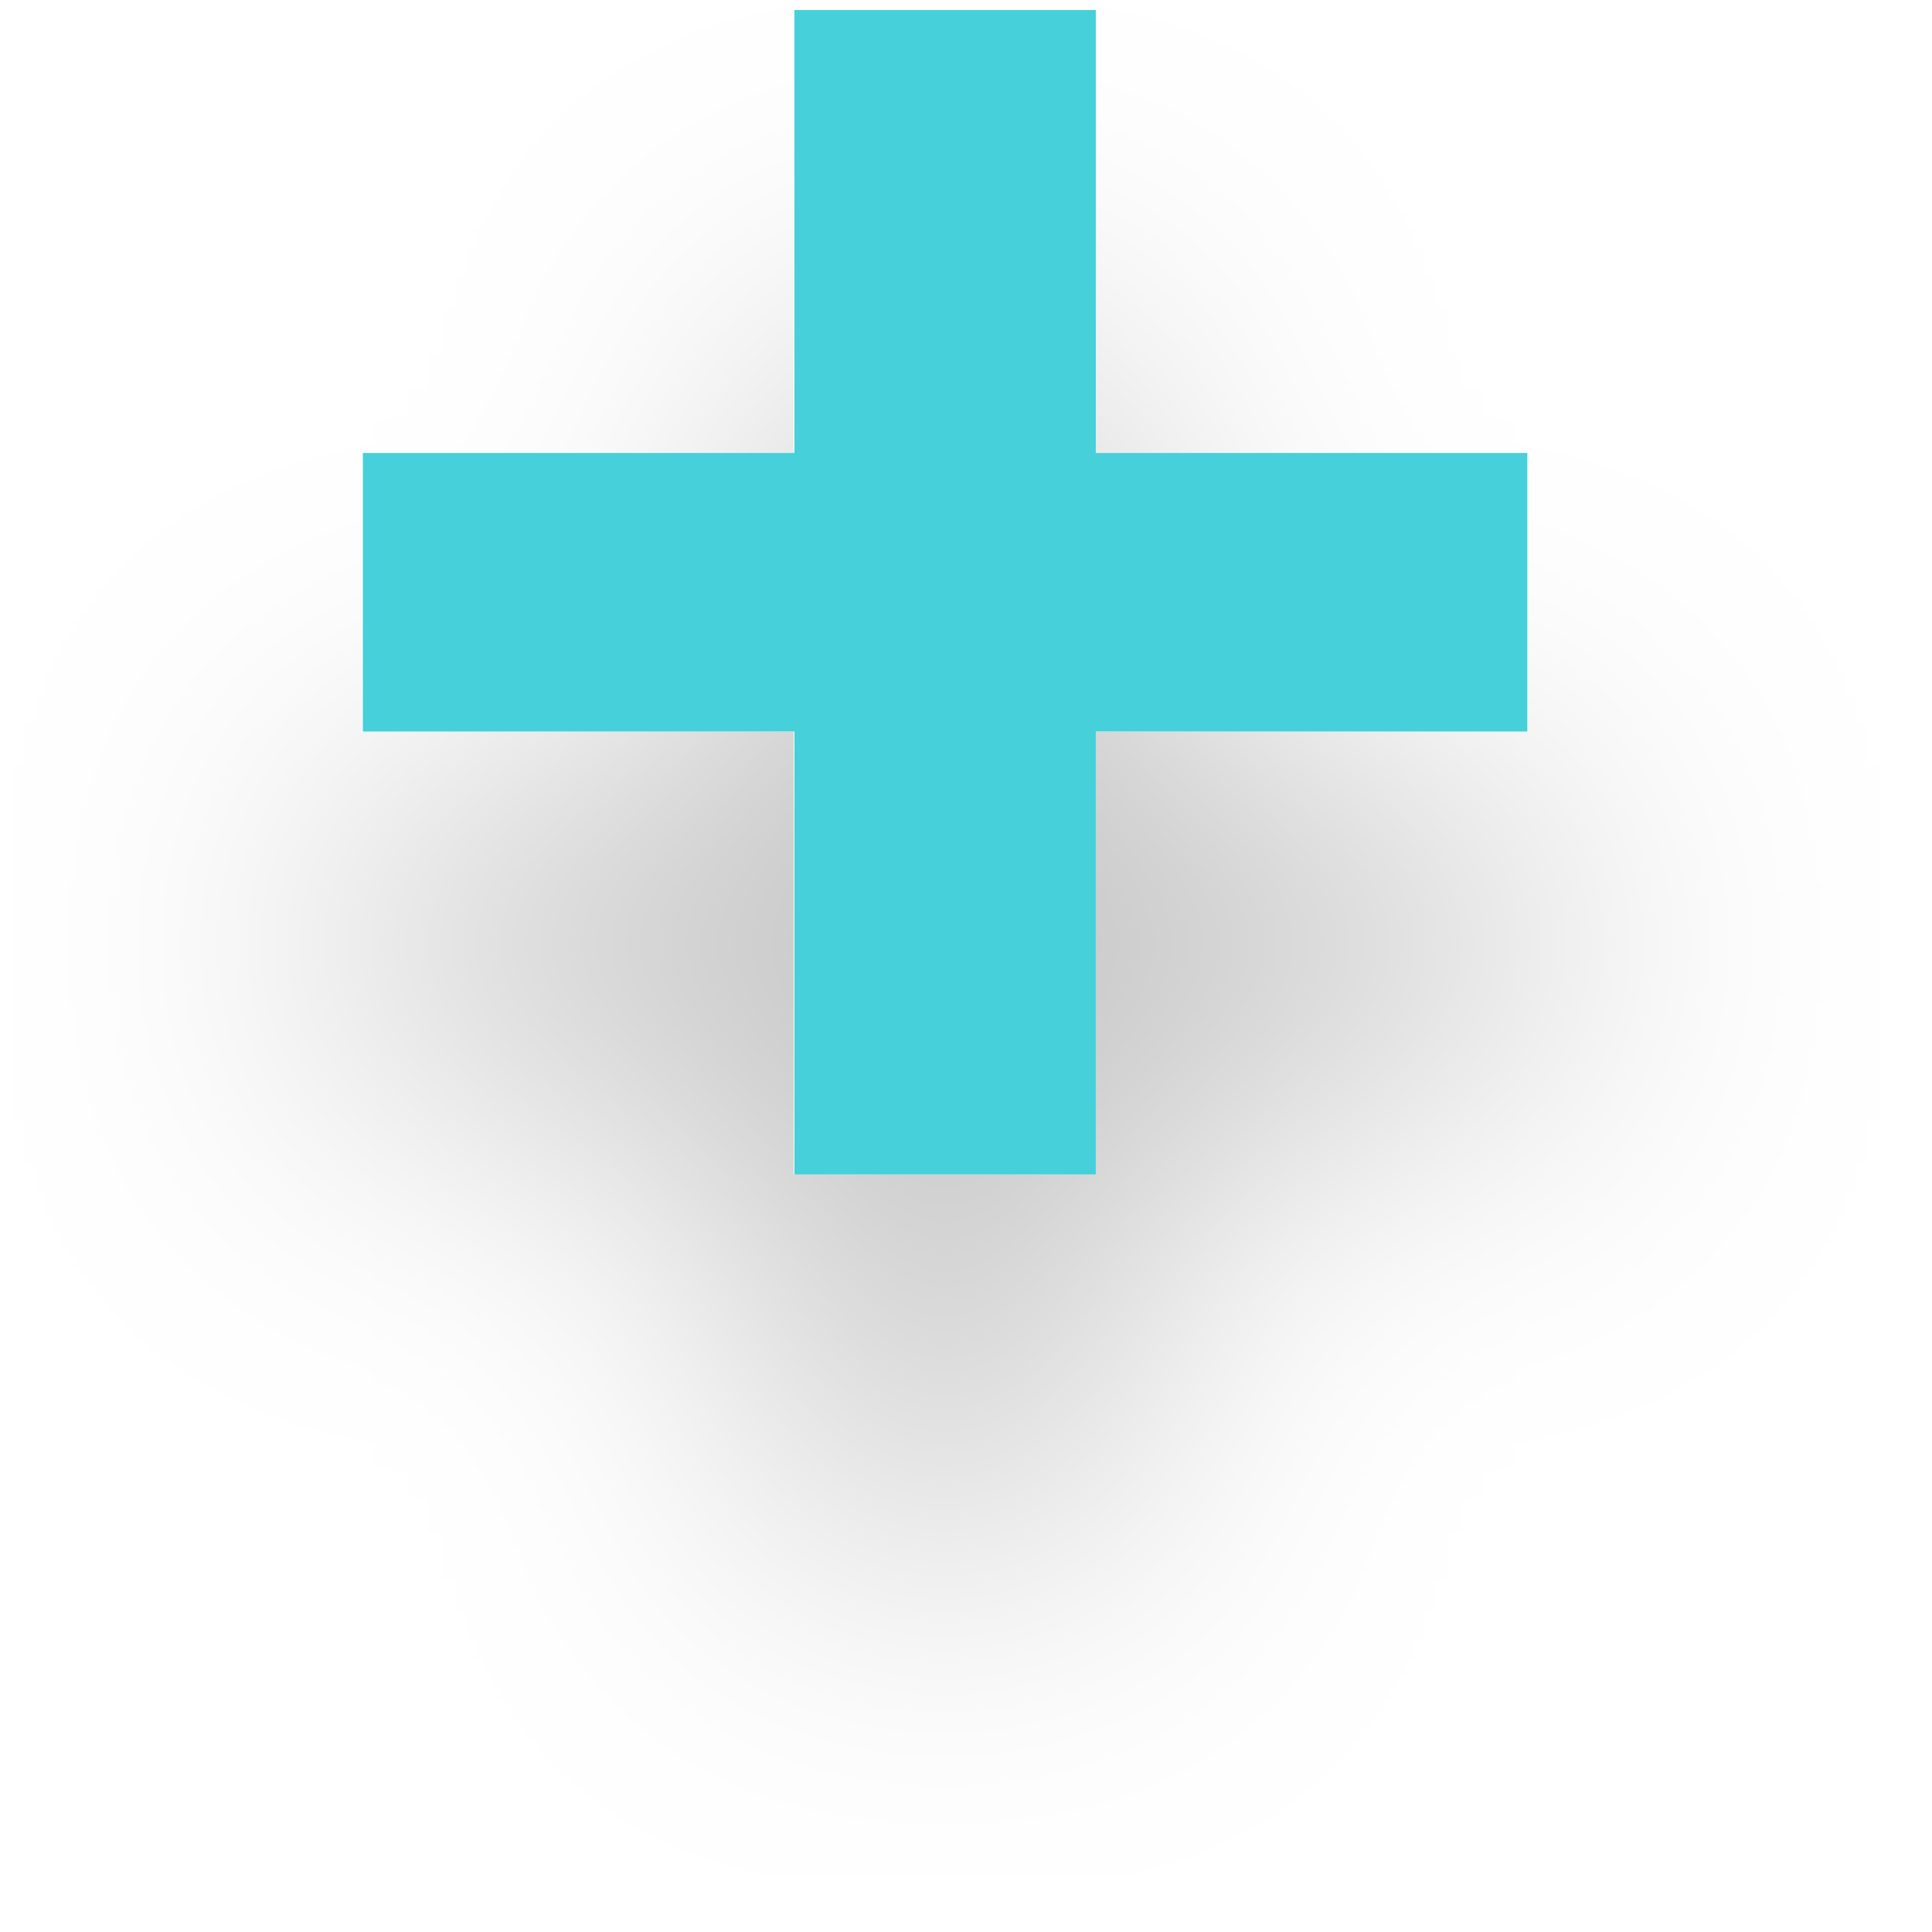
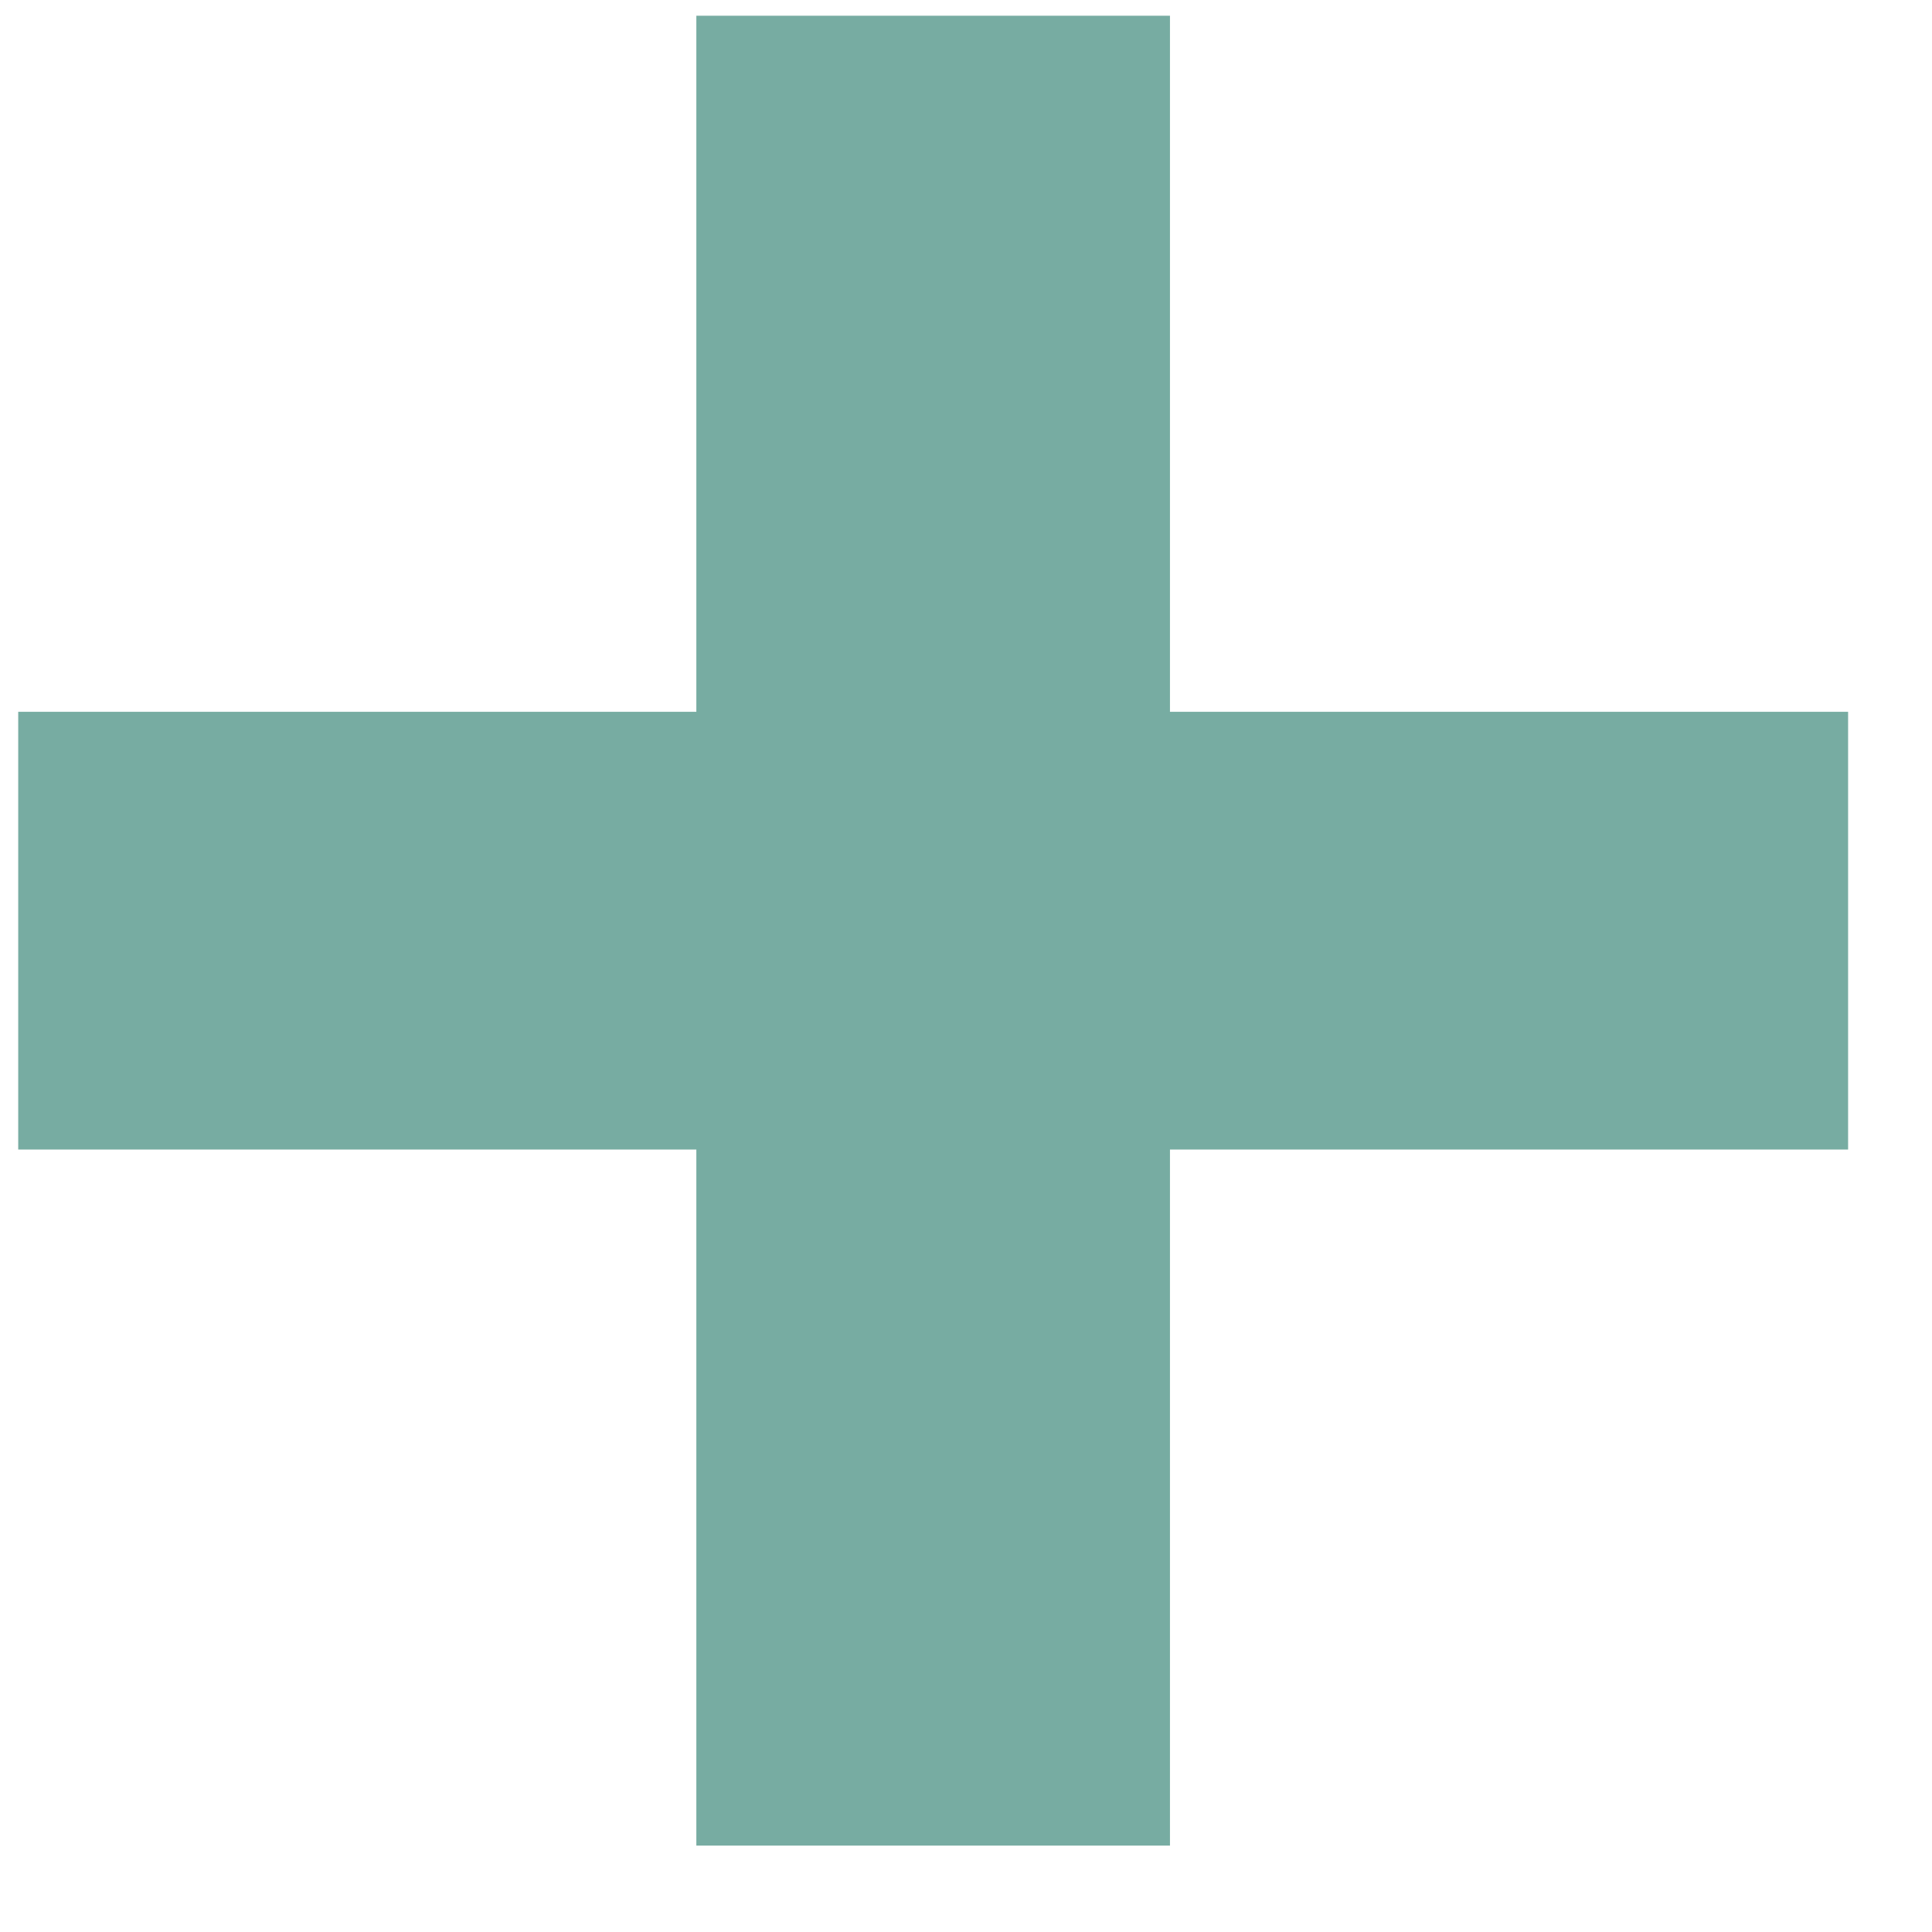
- <svg xmlns="http://www.w3.org/2000/svg" width="22" height="22" viewBox="0 0 22 22" fill="none">
-   <g filter="url(#filter0_d_505_5028)">
-     <path d="M17.392 8.33H12.478V13.374H9.046V8.33H4.132V5.158H9.046V0.114H12.478V5.158H17.392V8.33Z" fill="#46D0D9" />
-   </g>
-   <defs>
-     <filter id="filter0_d_505_5028" x="0.132" y="0.114" width="21.26" height="21.26" filterUnits="userSpaceOnUse" color-interpolation-filters="sRGB">
-       <feFlood flood-opacity="0" result="BackgroundImageFix" />
-       <feColorMatrix in="SourceAlpha" type="matrix" values="0 0 0 0 0 0 0 0 0 0 0 0 0 0 0 0 0 0 127 0" result="hardAlpha" />
-       <feOffset dy="4" />
-       <feGaussianBlur stdDeviation="2" />
-       <feComposite in2="hardAlpha" operator="out" />
-       <feColorMatrix type="matrix" values="0 0 0 0 0 0 0 0 0 0 0 0 0 0 0 0 0 0 0.25 0" />
-       <feBlend mode="normal" in2="BackgroundImageFix" result="effect1_dropShadow_505_5028" />
-       <feBlend mode="normal" in="SourceGraphic" in2="effect1_dropShadow_505_5028" result="shape" />
-     </filter>
-   </defs>
+ <svg xmlns="http://www.w3.org/2000/svg" width="14" height="14" viewBox="0 0 14 14" fill="none">
+   <path d="M13.392 8.33H8.478V13.374H5.046V8.33H0.132V5.158H5.046V0.114H8.478V5.158H13.392V8.33Z" fill="#77ACA2" />
</svg>
